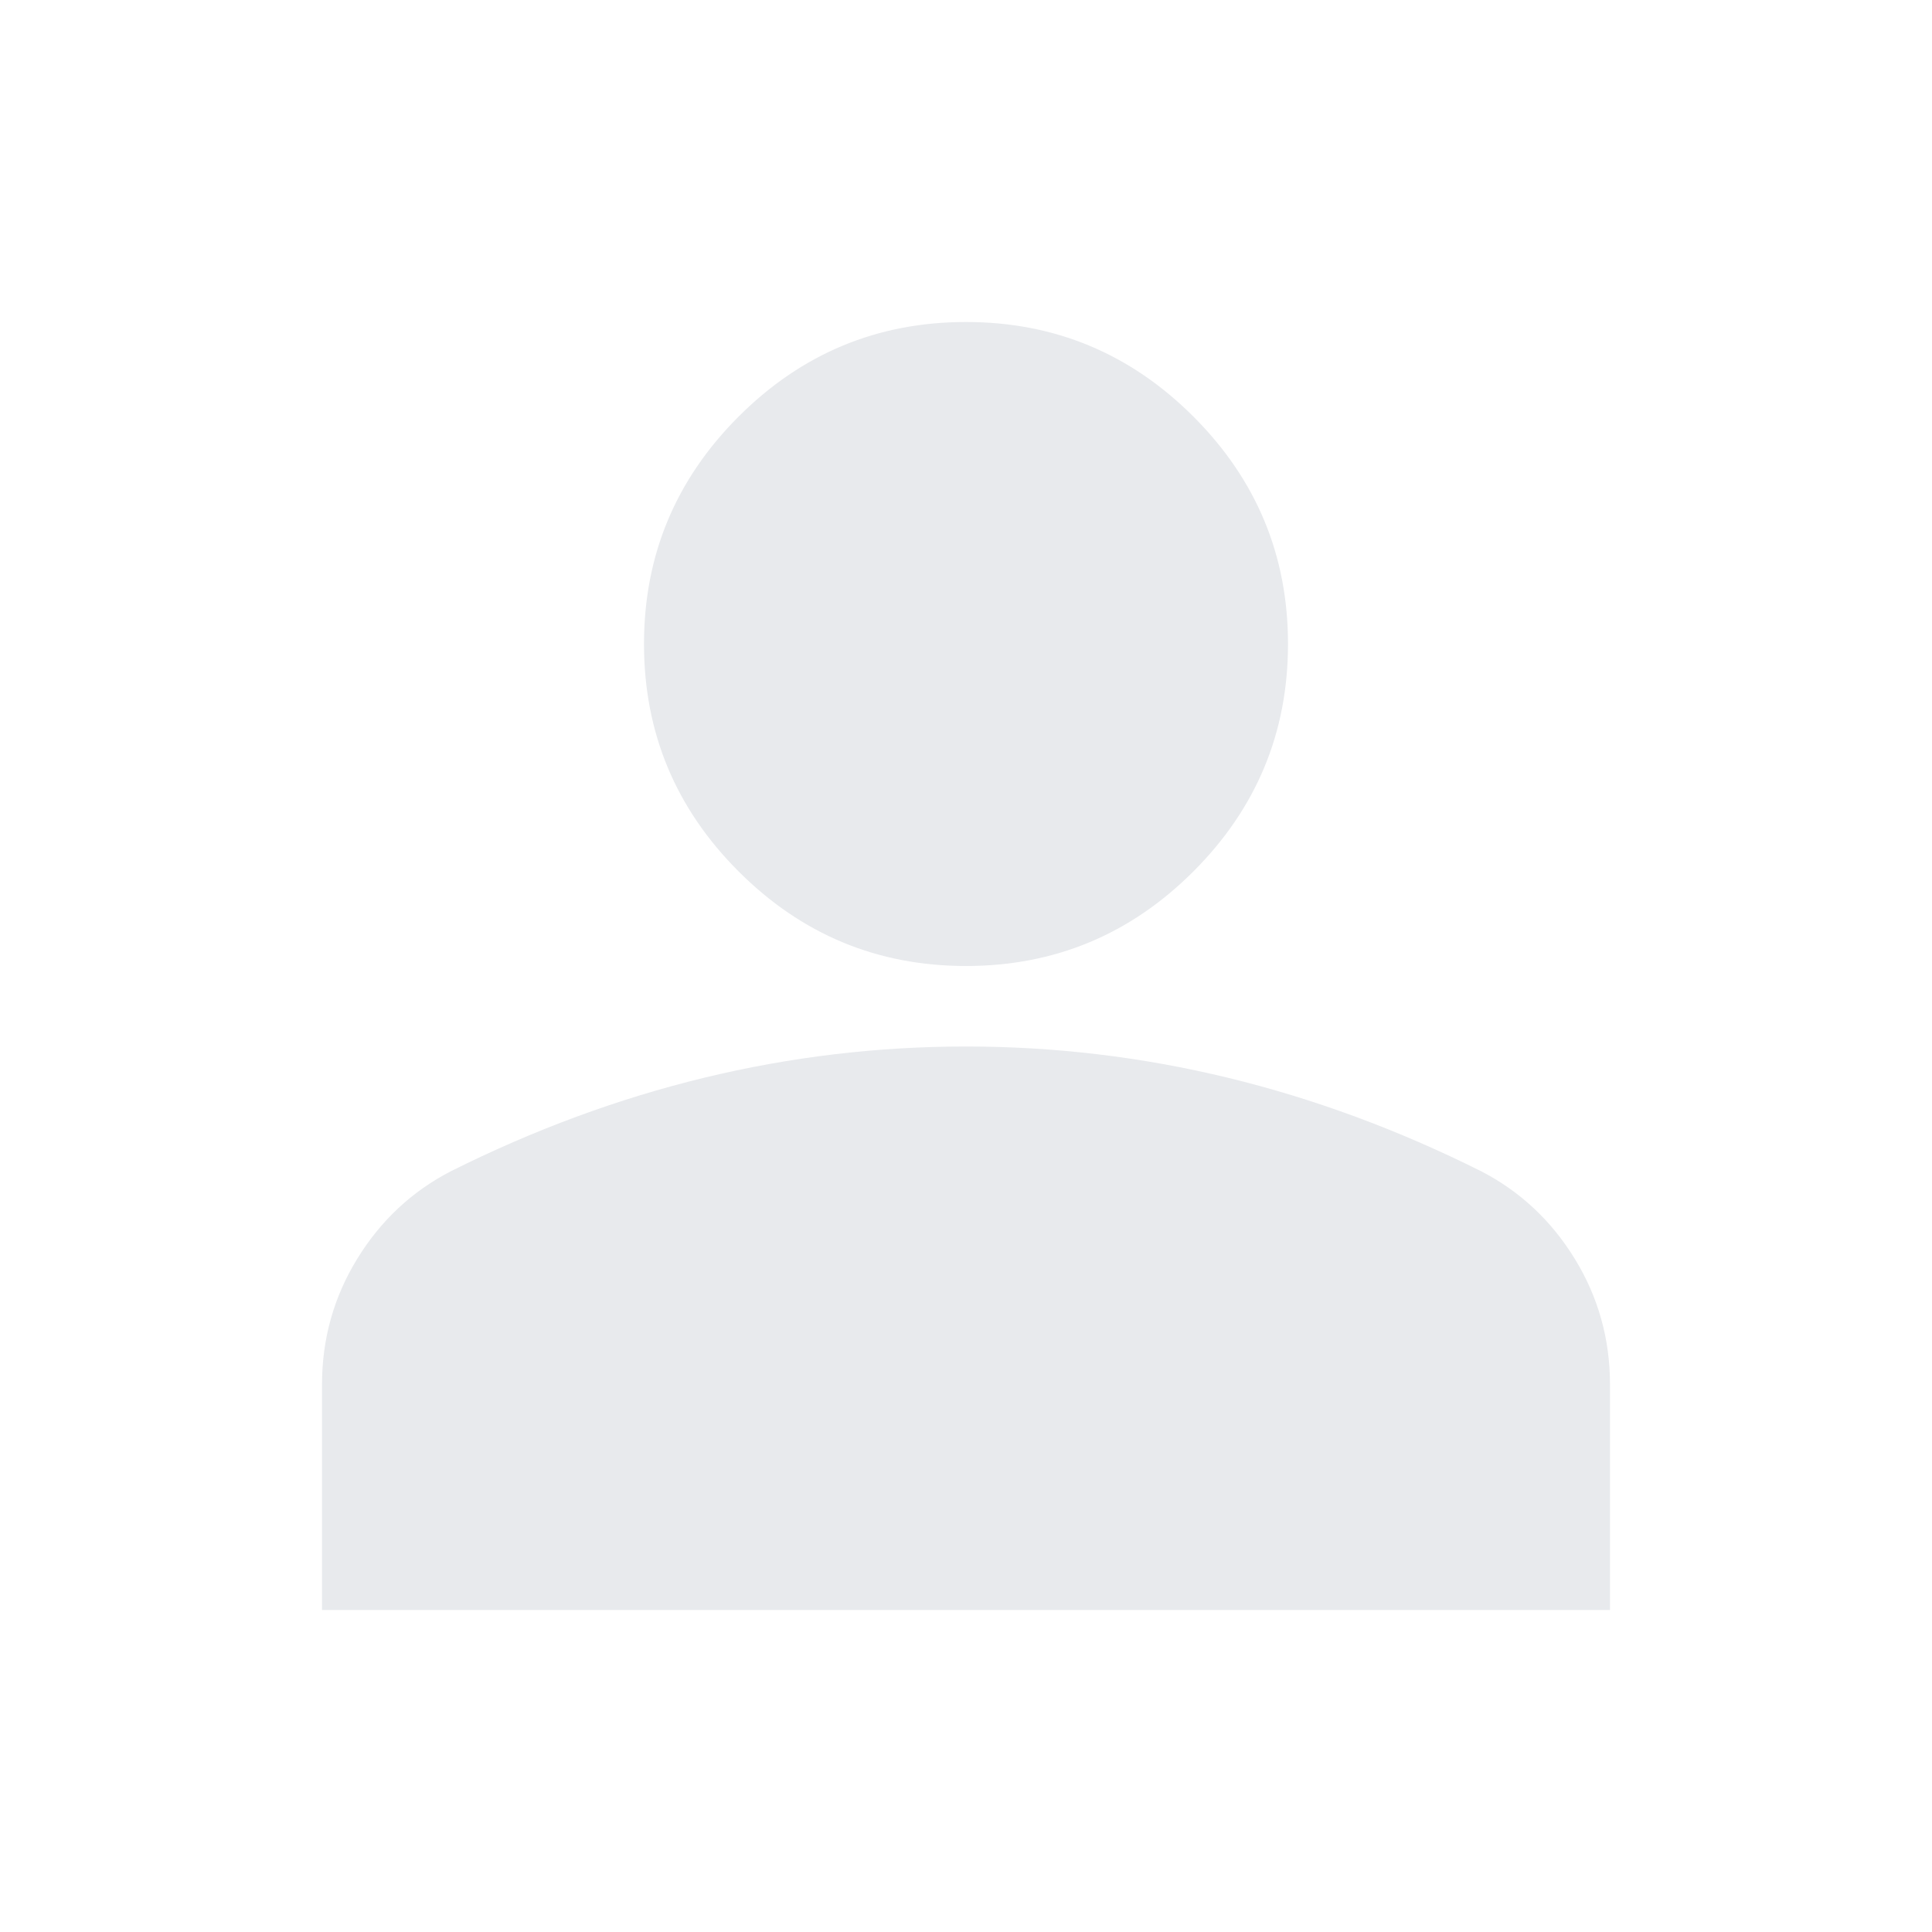
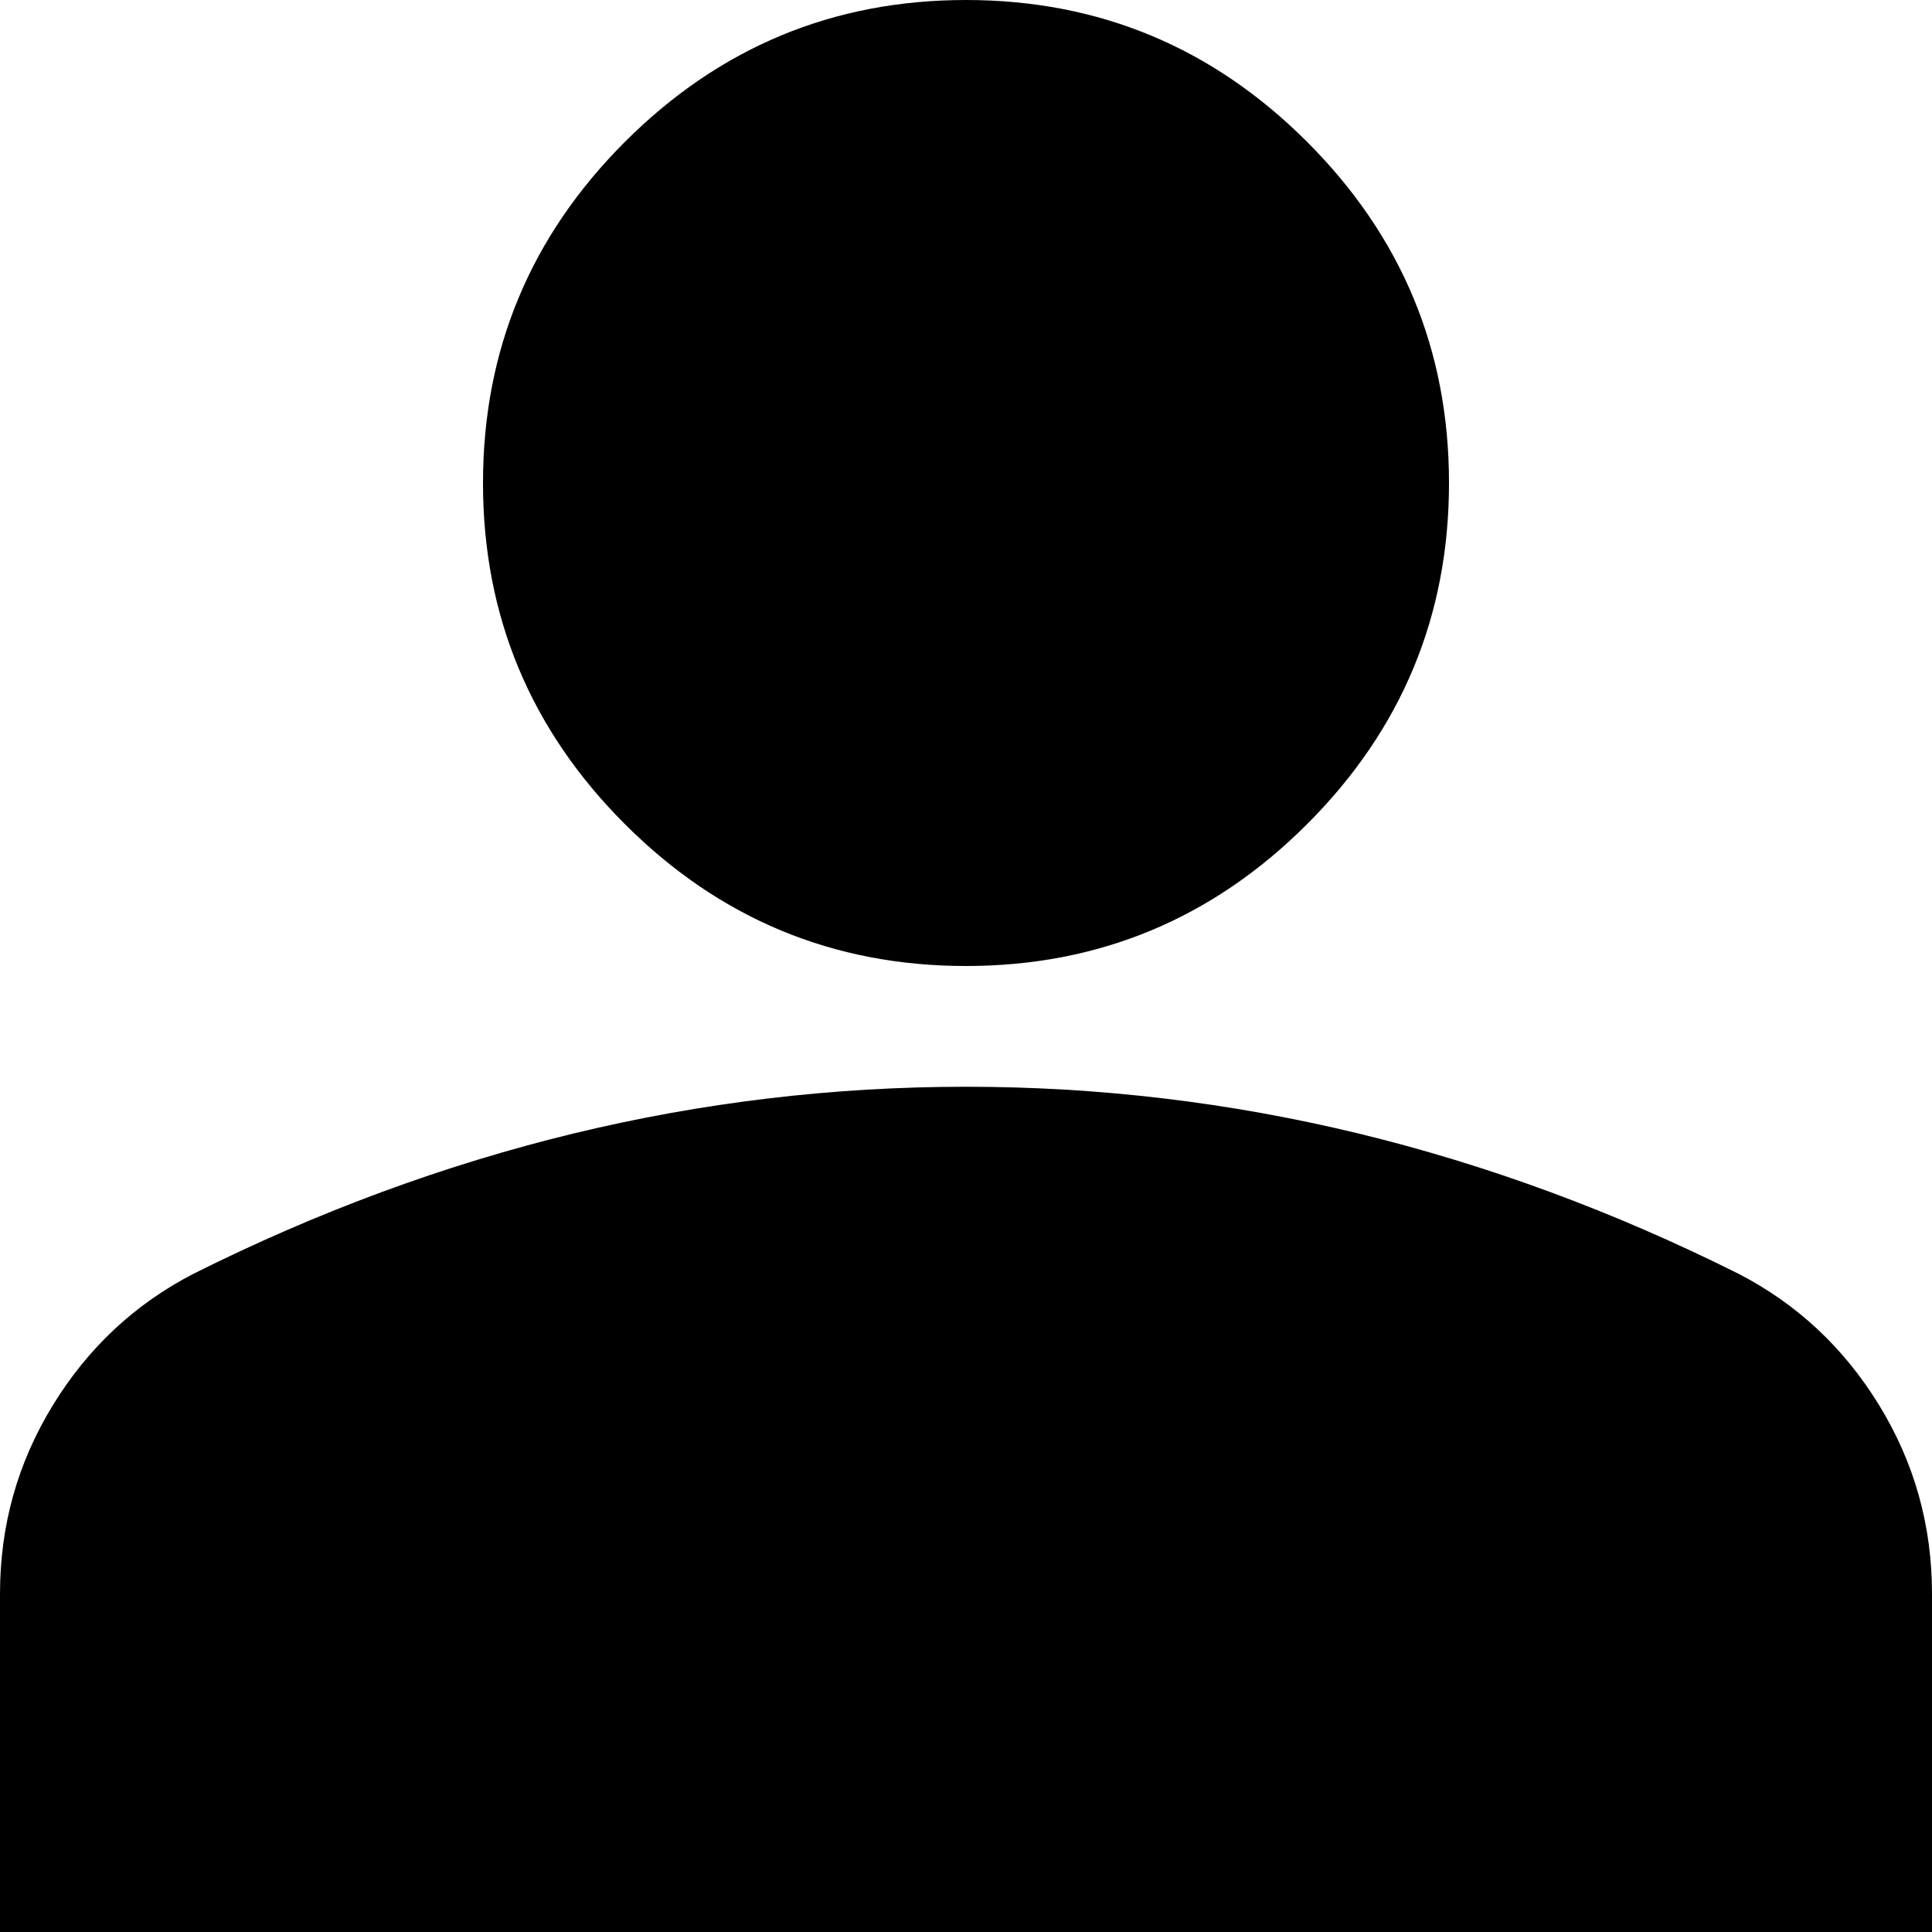
- <svg xmlns="http://www.w3.org/2000/svg" height="24px" viewBox="0 -960 960 960" width="24px" fill="#e8eaed">
-   <path d="M480-480q-66 0-113-47t-47-113q0-66 47-113t113-47q66 0 113 47t47 113q0 66-47 113t-113 47ZM160-160v-112q0-34 17.5-62.5T224-378q62-31 126-46.5T480-440q66 0 130 15.5T736-378q29 15 46.5 43.5T800-272v112H160Z" />
+ <svg xmlns="http://www.w3.org/2000/svg" width="16" height="16" viewBox="0 0 16 16" fill="none">
+   <path d="M8 8C6.9 8 5.958 7.608 5.175 6.825C4.392 6.042 4 5.1 4 4C4 2.9 4.392 1.958 5.175 1.175C5.958 0.392 6.9 0 8 0C9.1 0 10.042 0.392 10.825 1.175C11.608 1.958 12 2.9 12 4C12 5.1 11.608 6.042 10.825 6.825C10.042 7.608 9.1 8 8 8ZM0 16V13.2C0 12.633 0.146 12.113 0.438 11.637C0.729 11.162 1.117 10.8 1.6 10.55C2.633 10.033 3.683 9.646 4.75 9.387C5.817 9.129 6.9 9 8 9C9.1 9 10.183 9.129 11.25 9.387C12.317 9.646 13.367 10.033 14.4 10.55C14.883 10.8 15.271 11.162 15.562 11.637C15.854 12.113 16 12.633 16 13.2V16H0Z" fill="black" />
</svg>
